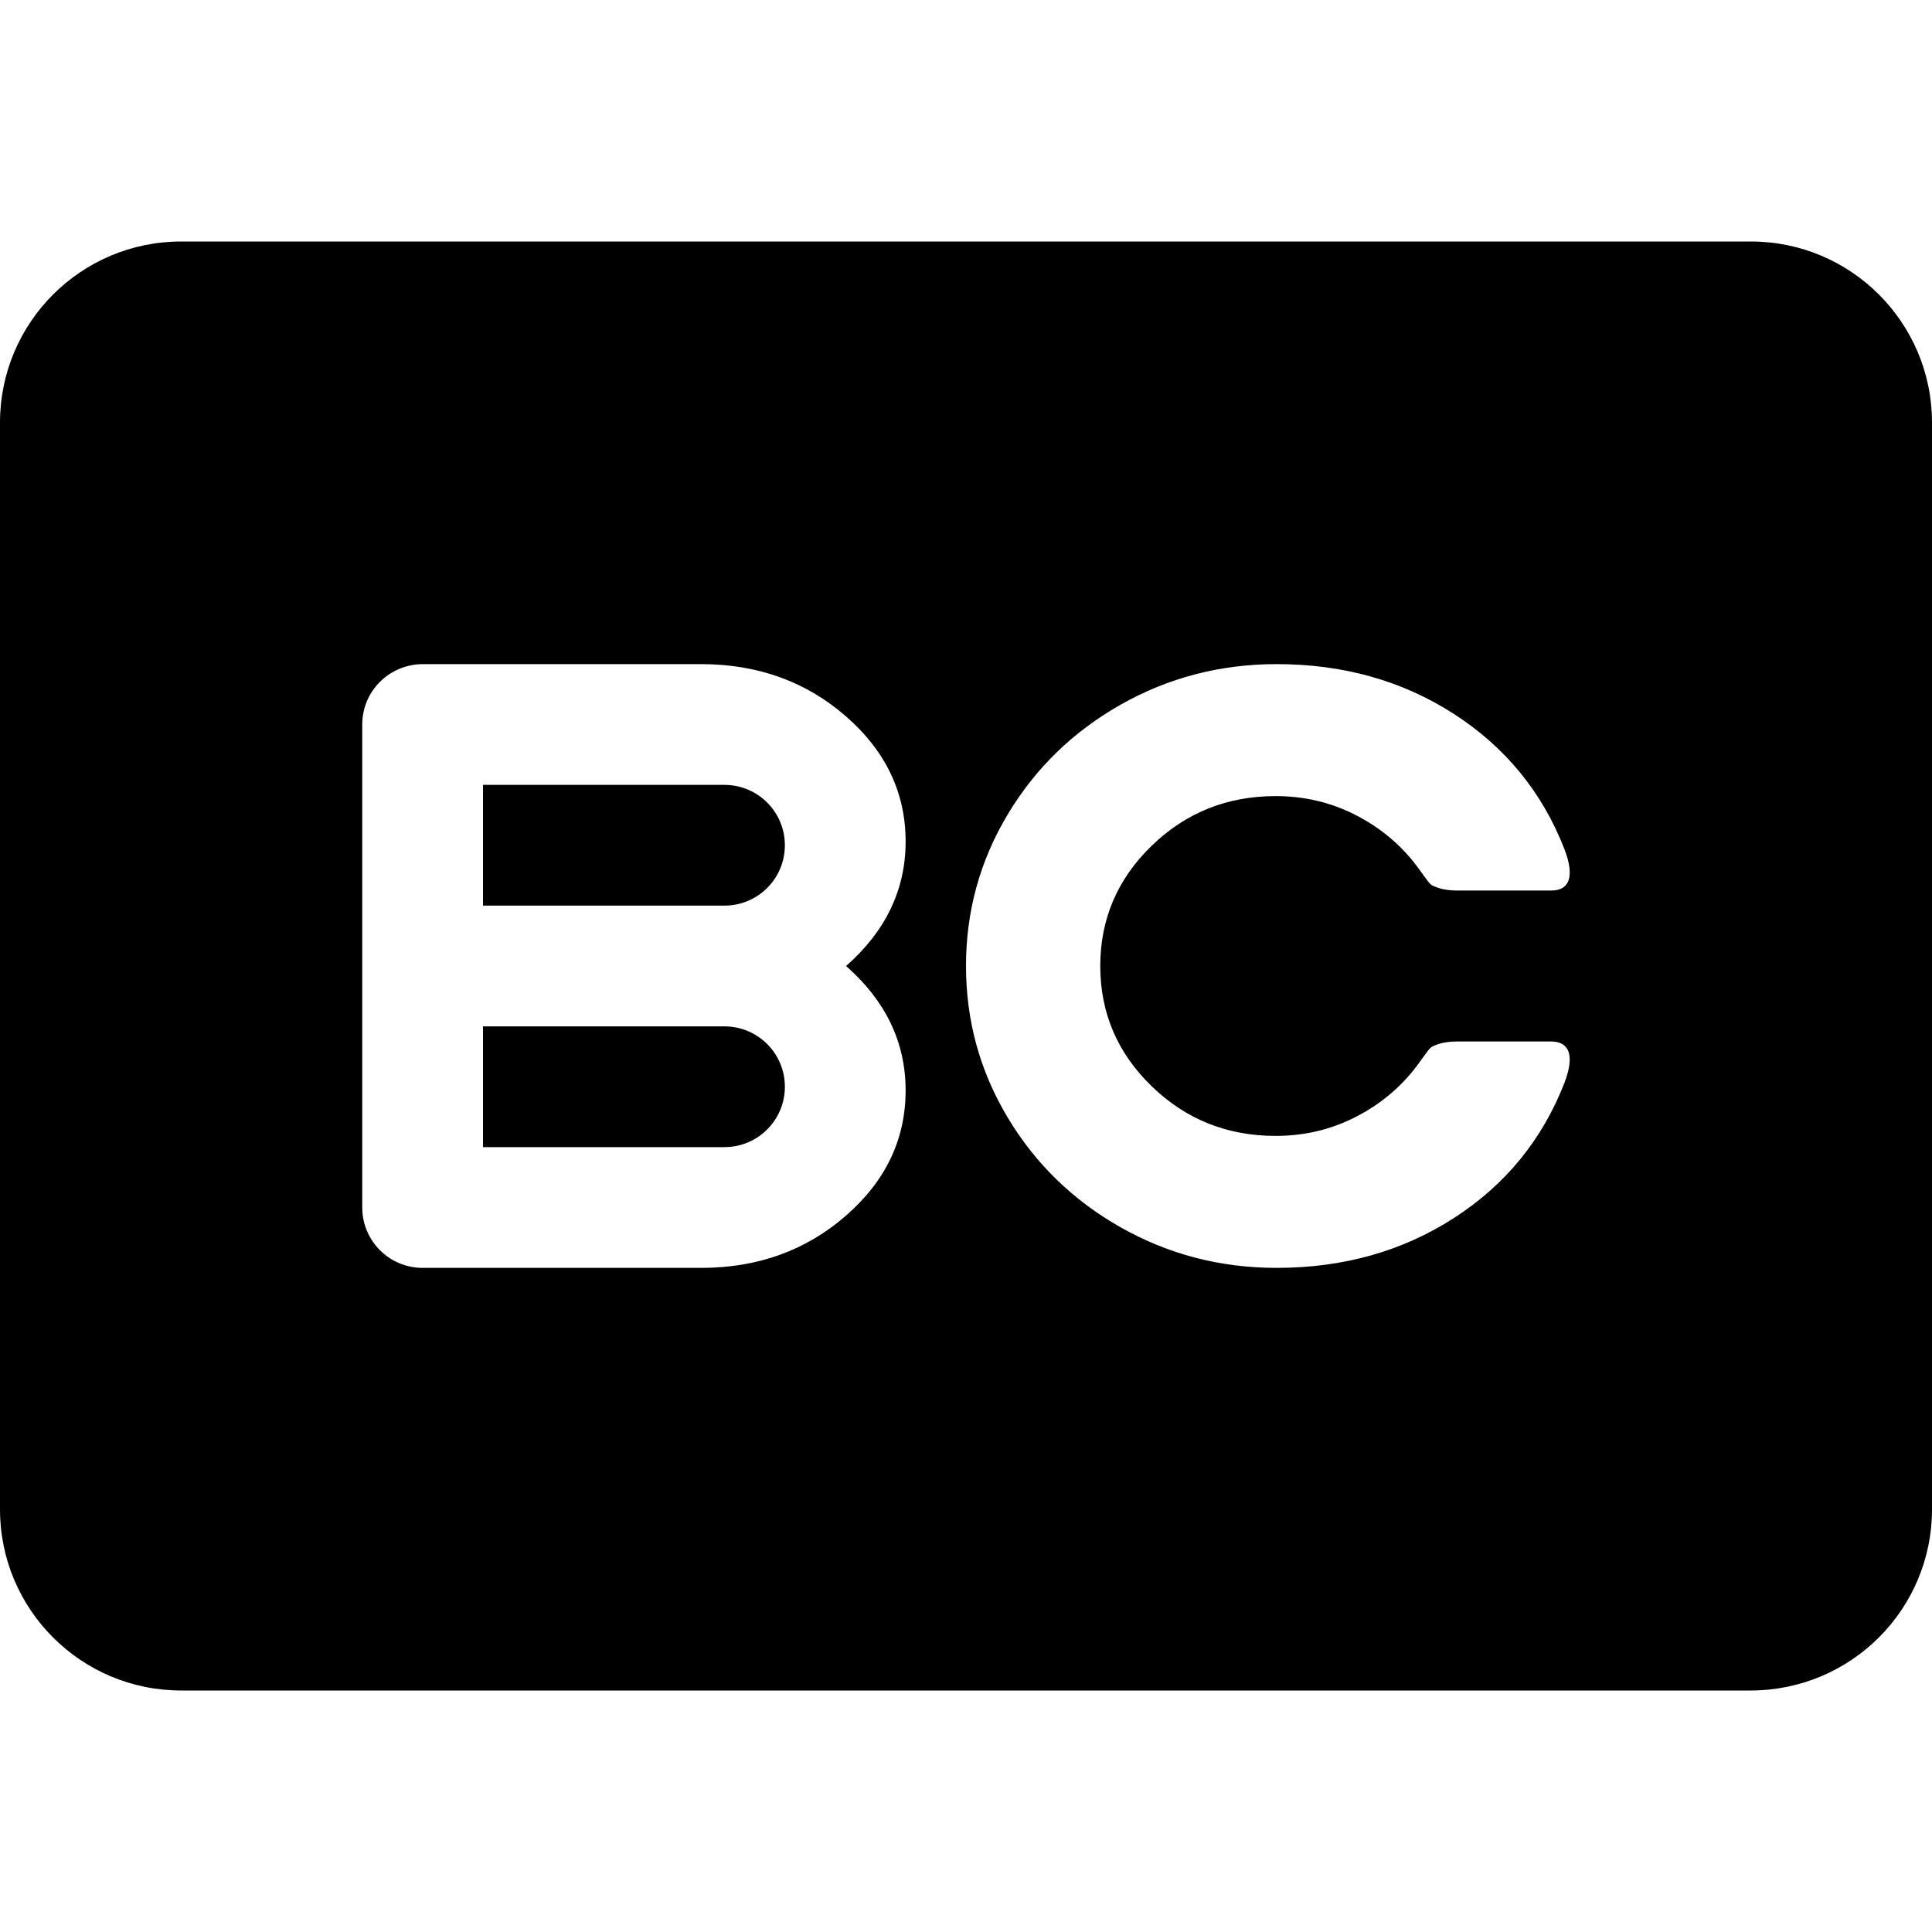
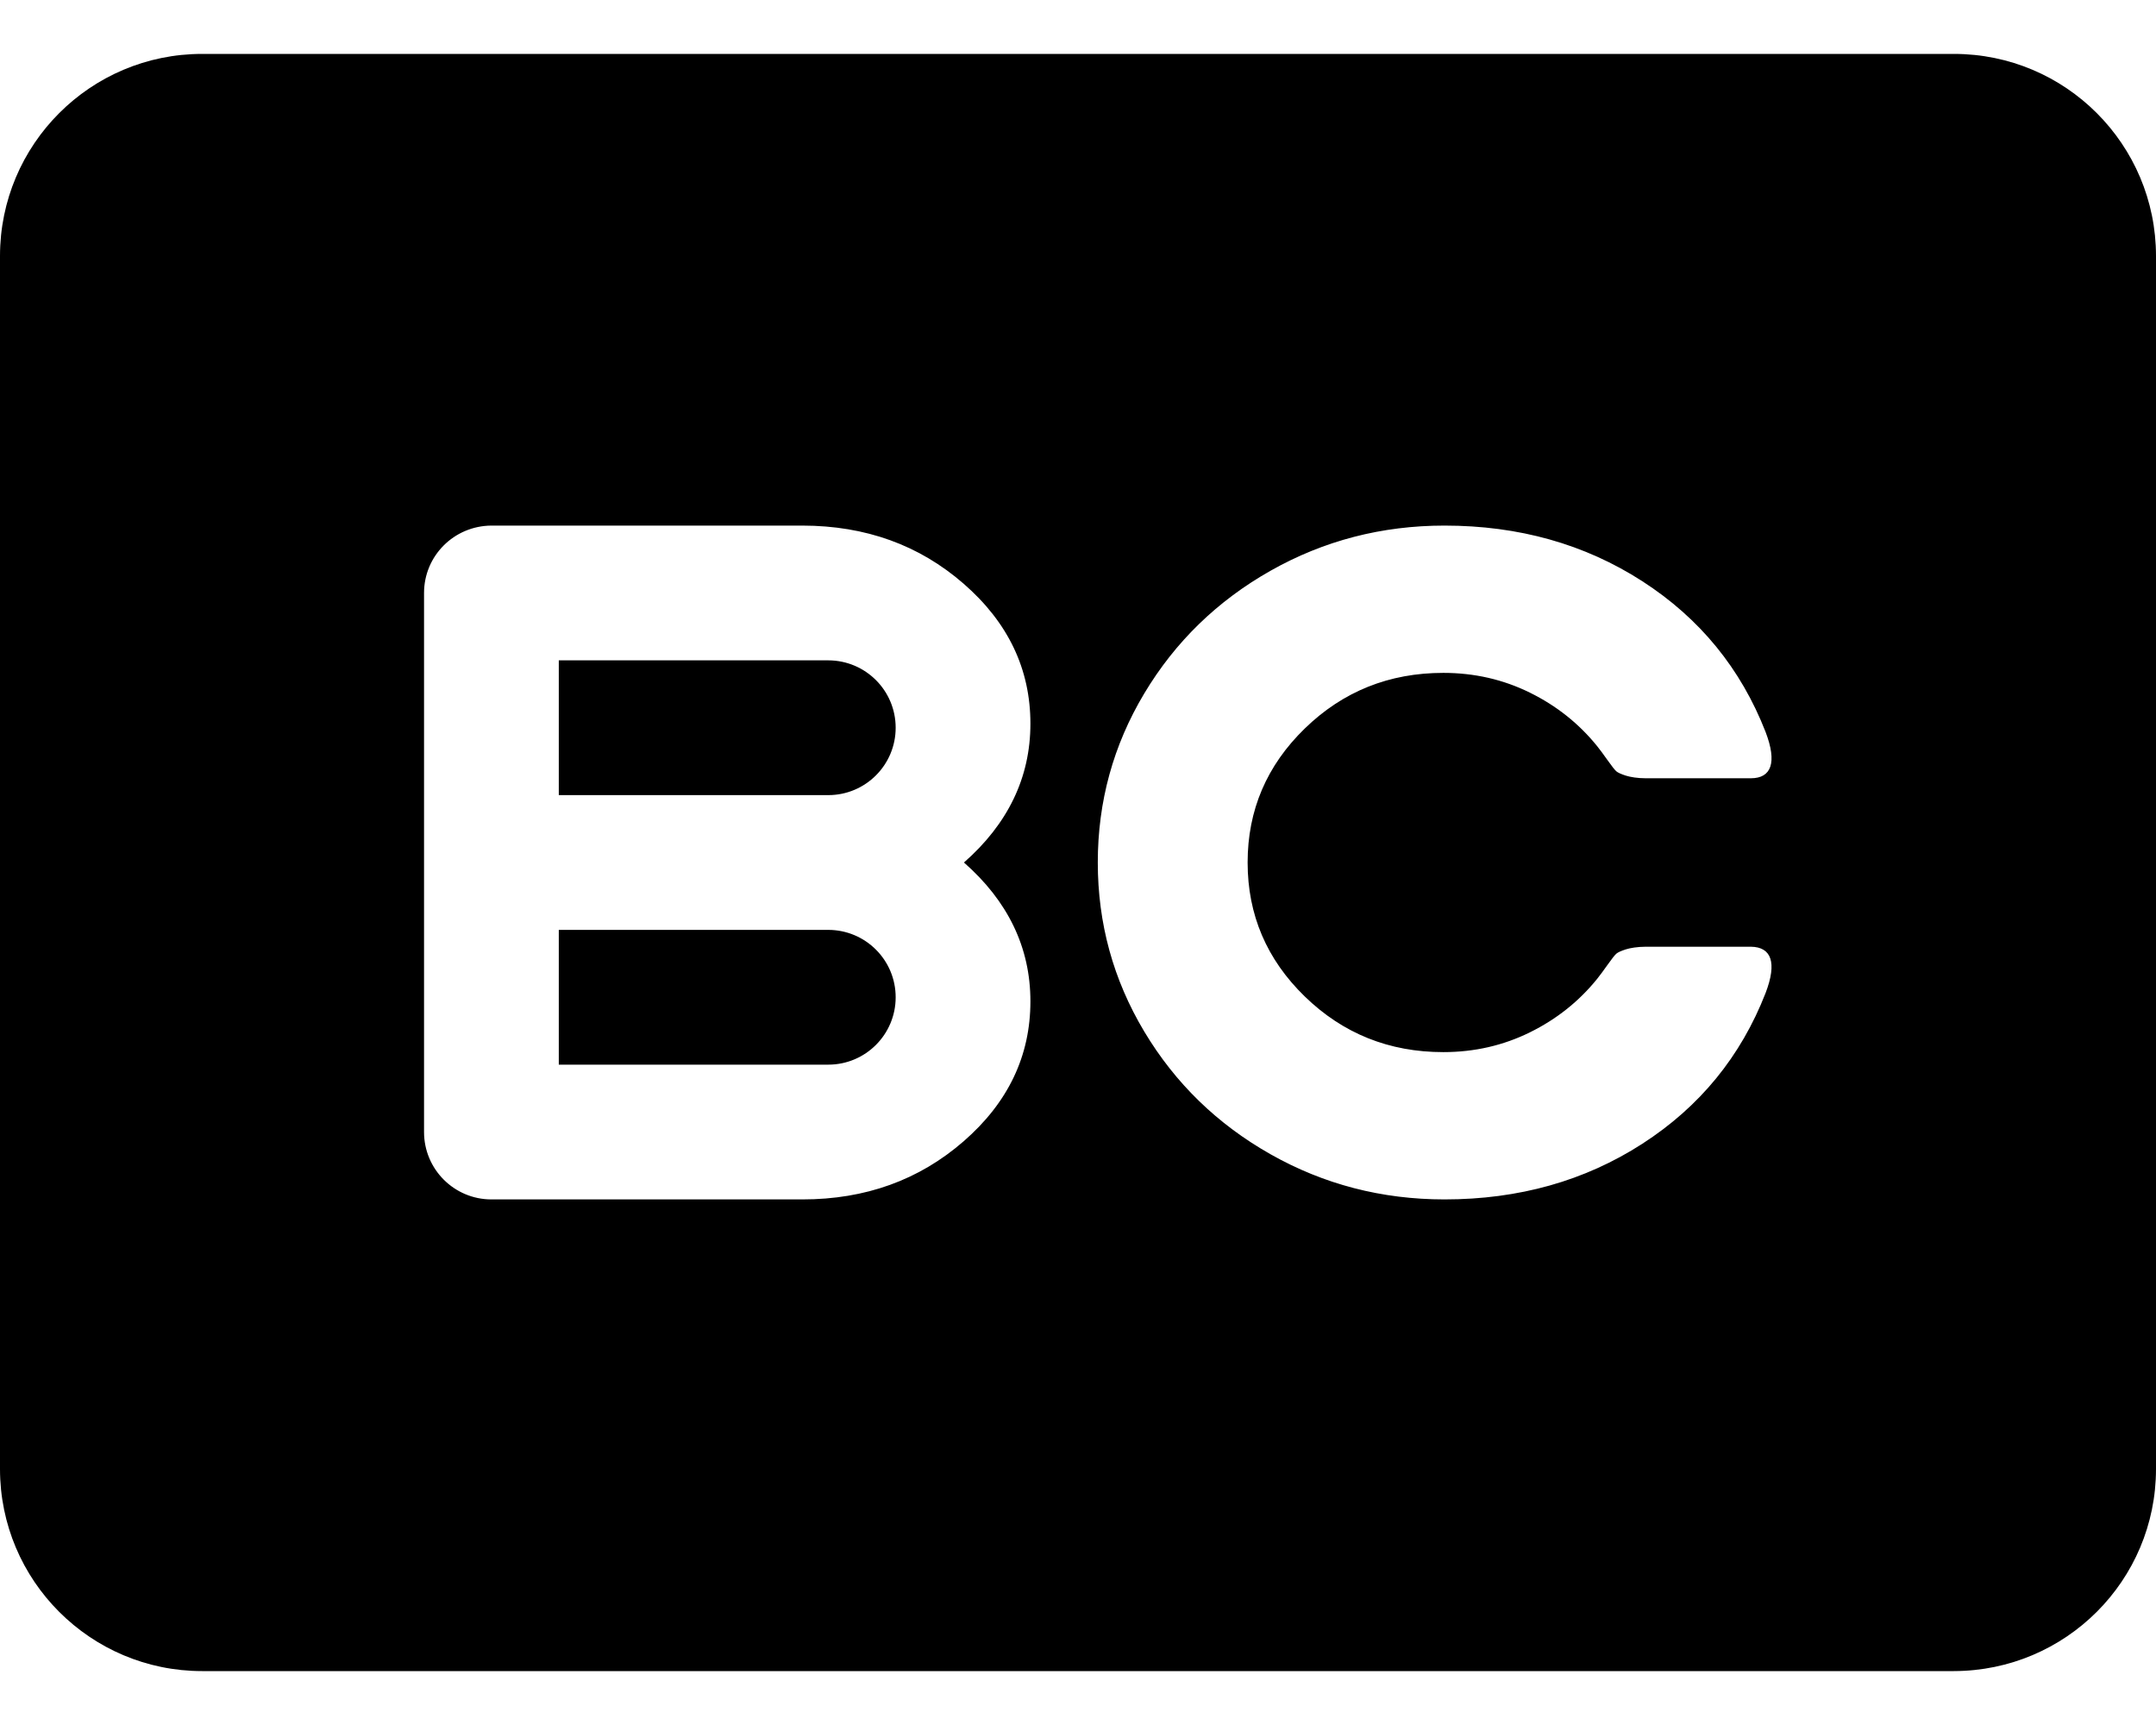
- <svg xmlns="http://www.w3.org/2000/svg" width="512" height="512" viewBox="0 0 512 512" version="1.1">
-   <path fill="currentColor" d="M464,448l-416,0c-26.51,0 -48,-21.49 -48,-48l0,-288c0,-26.51 21.49,-48 48,-48l416,0c26.51,0 48,21.49 48,48l0,288c0,26.473 -21.43,47.94 -48,48Zm-278.131,-272l-73.869,0c-8.9,0.063 -16,7.202 -16,16l0,128c0,8.837 7.163,16 16,16l73.869,0c14.943,0 27.701,-4.601 38.273,-13.802c10.572,-9.202 15.858,-20.28 15.858,-33.233c0,-12.864 -5.413,-23.853 -15.782,-32.965c10.369,-9.112 15.782,-20.101 15.782,-32.965c0,-12.953 -5.286,-24.031 -15.858,-33.233c-10.546,-9.178 -23.267,-13.779 -38.273,-13.802Zm200.208,100c-1.903,0.01 -3.631,0.286 -4.714,0.637c-1.104,0.357 -1.839,0.692 -2.207,1.005c-0.368,0.312 -1.057,1.183 -2.069,2.613c-1.011,1.429 -1.838,2.546 -2.482,3.35c-4.321,5.36 -9.654,9.603 -15.998,12.73c-6.344,3.127 -13.194,4.69 -20.549,4.69c-12.872,0 -23.836,-4.4 -32.892,-13.199c-9.056,-8.8 -13.584,-19.408 -13.584,-31.826c0,-12.418 4.528,-23.026 13.584,-31.826c9.056,-8.799 20.02,-13.199 32.892,-13.199c7.355,0 14.205,1.563 20.549,4.69c6.344,3.127 11.677,7.37 15.998,12.73c0.644,0.804 1.471,1.921 2.482,3.35c1.012,1.43 1.701,2.301 2.069,2.613c0.368,0.313 1.103,0.648 2.207,1.005c1.103,0.358 2.876,0.637 4.714,0.637l25.015,0c4.873,0 6.266,-3.719 3.508,-10.955c-5.884,-15.097 -15.653,-27.046 -29.307,-35.846c-13.653,-8.799 -29.306,-13.199 -46.959,-13.199c-14.895,0 -28.663,3.573 -41.305,10.72c-12.642,7.147 -22.641,16.862 -29.996,29.146c-7.355,12.284 -11.033,25.662 -11.033,40.134c0,14.472 3.678,27.85 11.033,40.134c7.355,12.284 17.354,21.999 29.996,29.146c12.642,7.147 26.41,10.72 41.305,10.72c17.653,0 33.306,-4.4 46.959,-13.199c13.654,-8.8 23.423,-20.749 29.307,-35.846c2.736,-7.18 1.386,-10.897 -3.508,-10.955l-25.015,0Zm-194.077,-4c8.852,0.015 16,7.172 16,16c0,8.837 -7.163,16 -16,16l-64,0l0,-32l64,0Zm0,-64c8.852,0.015 16,7.172 16,16c0,8.837 -7.163,16 -16,16l-64,0l0,-32l64,0Z" />
+ <svg xmlns="http://www.w3.org/2000/svg" width="640" height="512" viewBox="0 0 640 512" version="1.1">
+   <path fill="currentColor" d="M 580,496 H 60 C 26.862,496 0,469.138 0,436 V 76 C 0,42.862 26.862,16 60,16 h 520 c 33.138,0 60,26.862 60,60 v 360 c 0,33.091 -26.788,59.925 -60,60 z M 238.211,156 h -92.336 c -11.125,0.079 -20,9.002 -20,20 v 160 c 0,11.046 8.954,20 20,20 h 92.336 c 18.679,0 34.626,-5.751 47.841,-17.252 13.215,-11.503 19.822,-25.35 19.822,-41.541 0,-16.08 -6.766,-29.816 -19.727,-41.206 12.961,-11.39 19.727,-25.126 19.727,-41.206 0,-16.191 -6.607,-30.039 -19.822,-41.541 C 272.87,161.78 256.969,156.029 238.211,156 Z m 250.26,125 c -2.379,0.013 -4.539,0.358 -5.893,0.796 -1.38,0.446 -2.299,0.865 -2.759,1.256 -0.46,0.39 -1.321,1.479 -2.586,3.266 -1.264,1.786 -2.297,3.182 -3.102,4.188 -5.401,6.7 -12.068,12.004 -19.998,15.912 -7.93,3.909 -16.492,5.862 -25.686,5.862 -16.09,0 -29.795,-5.5 -41.115,-16.499 -11.32,-11 -16.98,-24.26 -16.98,-39.782 0,-15.522 5.66,-28.782 16.98,-39.782 11.32,-10.999 25.025,-16.499 41.115,-16.499 9.194,0 17.756,1.954 25.686,5.862 7.93,3.909 14.596,9.212 19.998,15.912 0.805,1.005 1.839,2.401 3.102,4.188 1.265,1.788 2.126,2.876 2.586,3.266 0.46,0.391 1.379,0.81 2.759,1.256 1.379,0.448 3.595,0.796 5.893,0.796 h 31.269 c 6.091,0 7.832,-4.649 4.385,-13.694 -7.355,-18.871 -19.566,-33.808 -36.634,-44.807 C 470.425,161.5 450.859,156 428.793,156 c -18.619,0 -35.829,4.466 -51.631,13.4 -15.803,8.934 -28.301,21.078 -37.495,36.432 C 330.472,221.188 325.875,237.91 325.875,256 c 0,18.09 4.598,34.812 13.791,50.168 9.194,15.355 21.692,27.499 37.495,36.432 15.802,8.934 33.012,13.4 51.631,13.4 22.066,0 41.632,-5.5 58.699,-16.499 17.068,-11 29.279,-25.936 36.634,-44.808 3.42,-8.975 1.733,-13.621 -4.385,-13.694 z m -242.596,-5 c 11.065,0.019 20,8.965 20,20 0,11.046 -8.954,20 -20,20 h -80 v -40 z m 0,-80 c 11.065,0.019 20,8.965 20,20 0,11.046 -8.954,20 -20,20 h -80 v -40 z" />
</svg>
